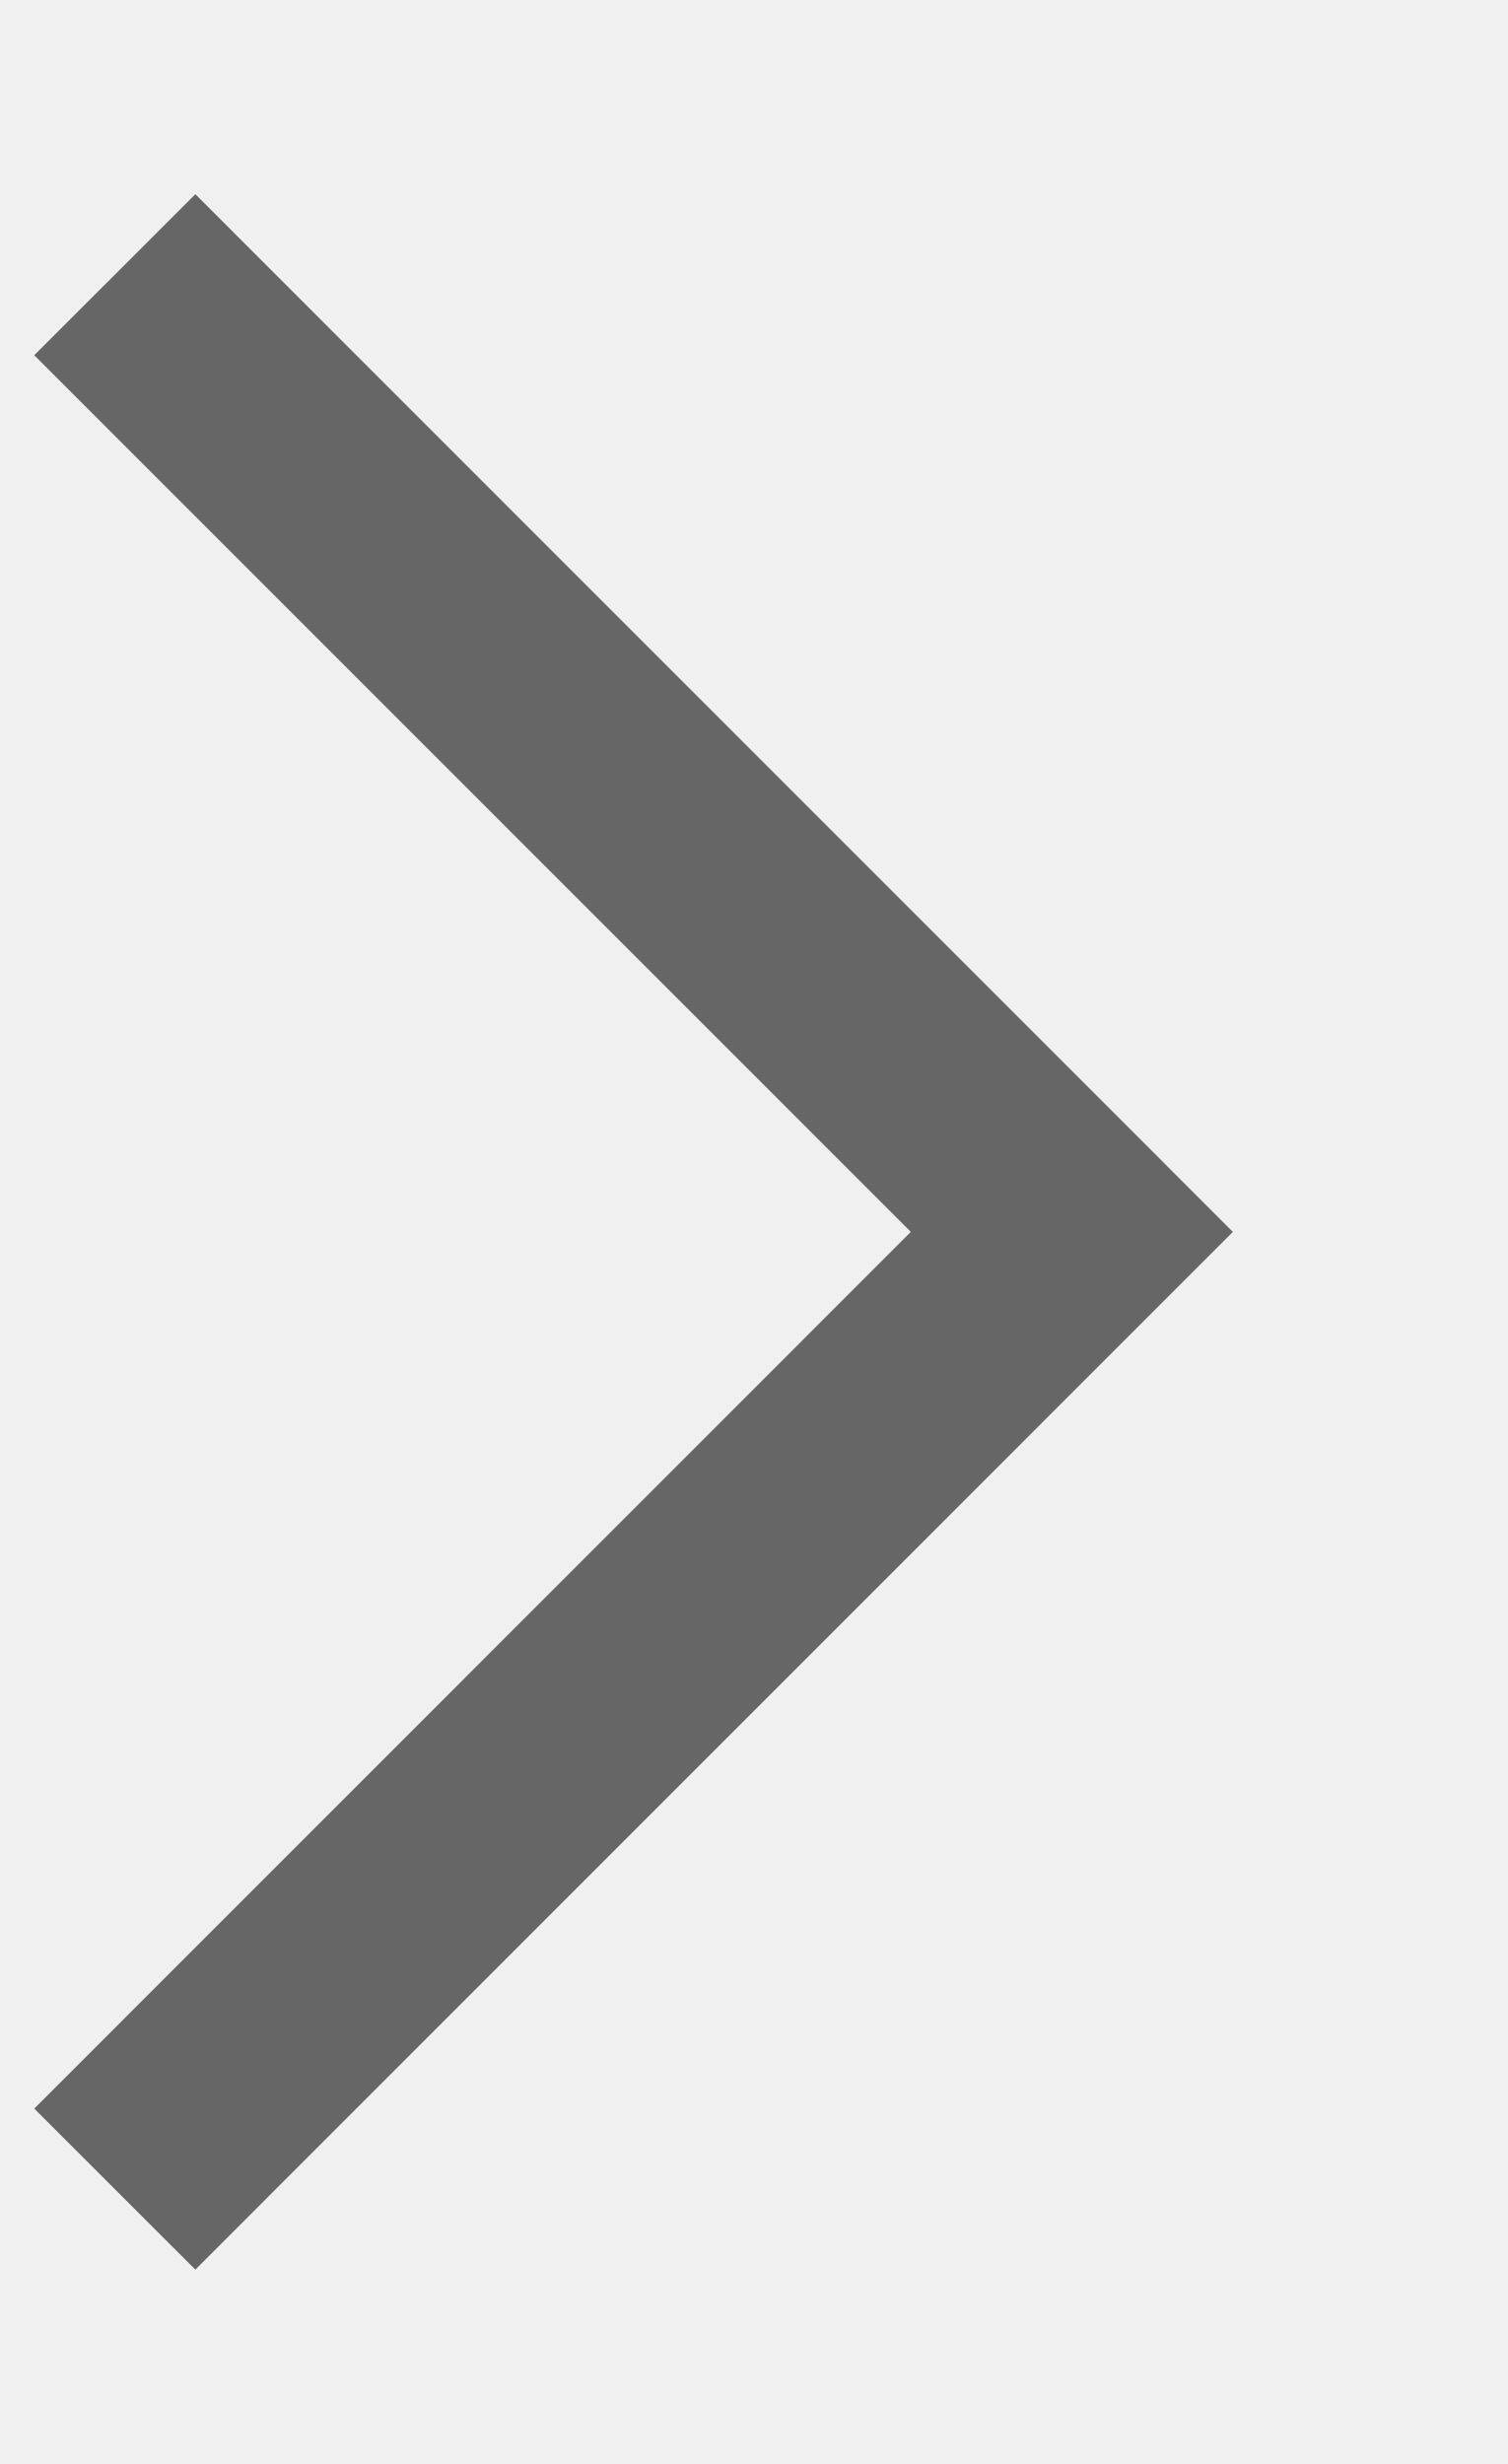
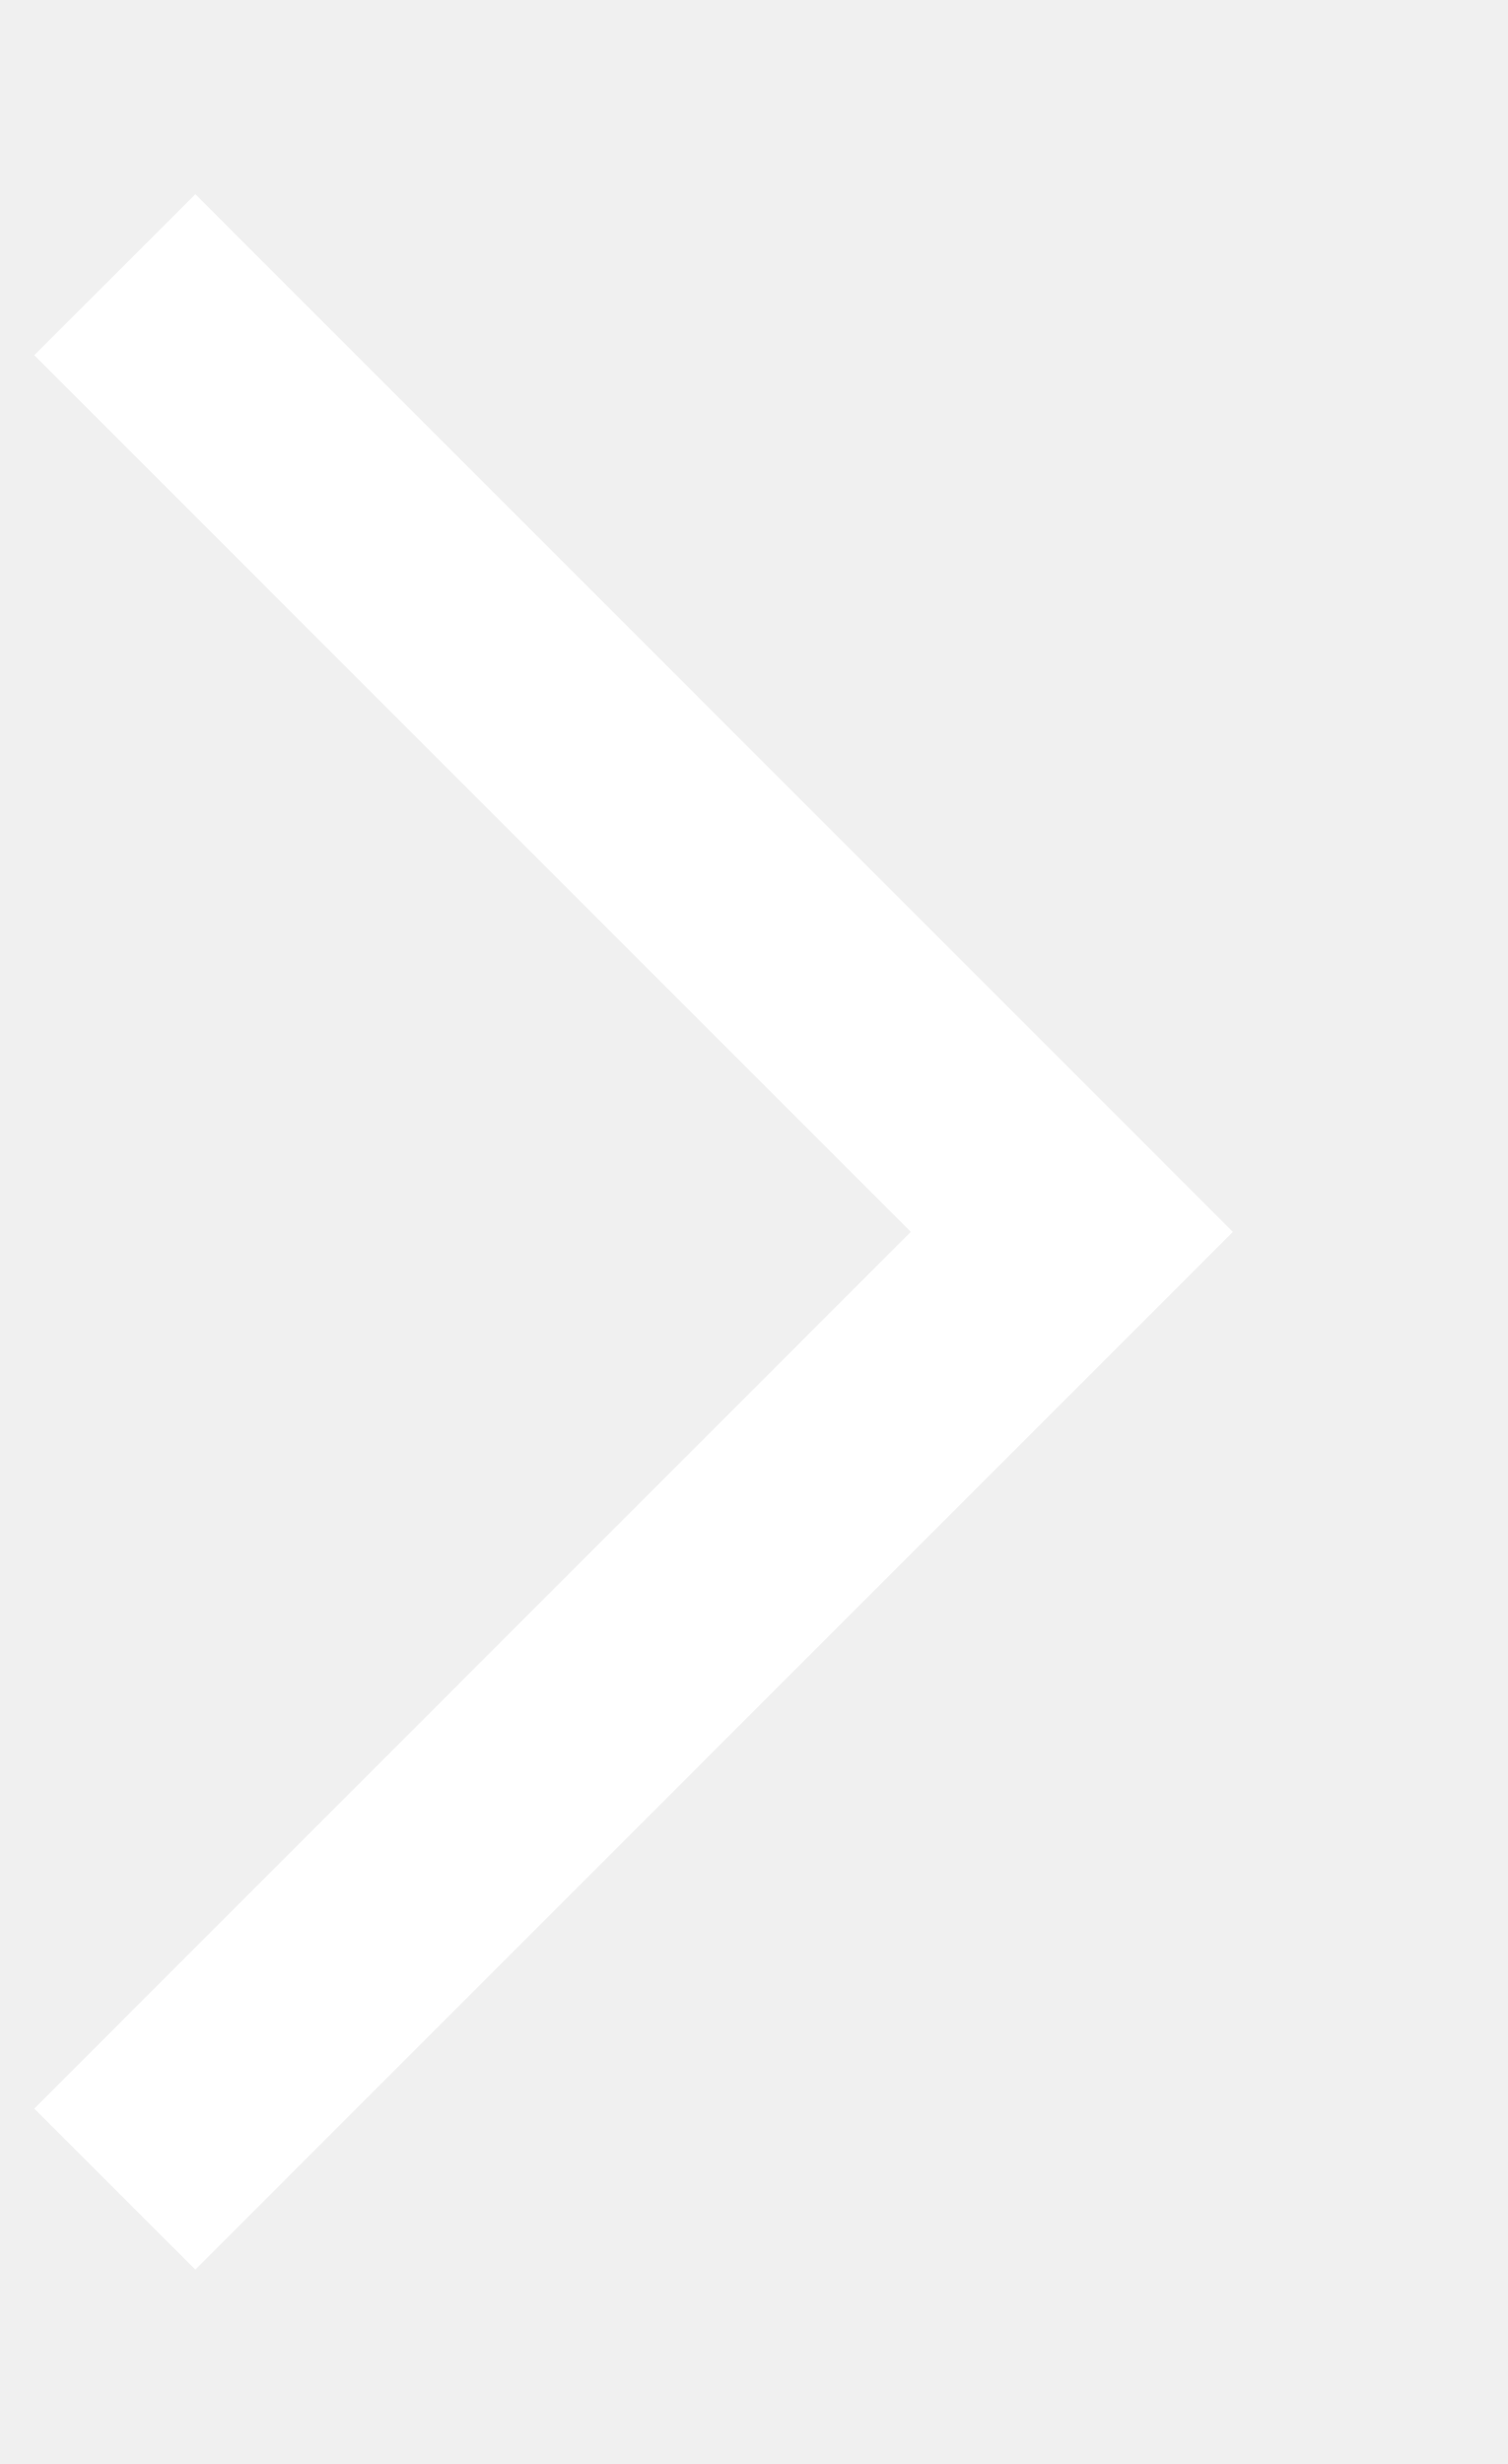
<svg xmlns="http://www.w3.org/2000/svg" width="33.1" height="54.093" viewBox="0 0 33.1 54.093">
  <defs>
    <style>
      .cls-1 {
        fill: none;
-         stroke: #666;
+         stroke: #fff;
        stroke-width: 5px;
        fill-rule: evenodd;
      }
    </style>
  </defs>
  <path id="arrow_right_events" class="cls-1" d="M2014.36,907.027l21.01-21.014L2014.36,865" transform="translate(-2011.84 -858.969)" />
</svg>
